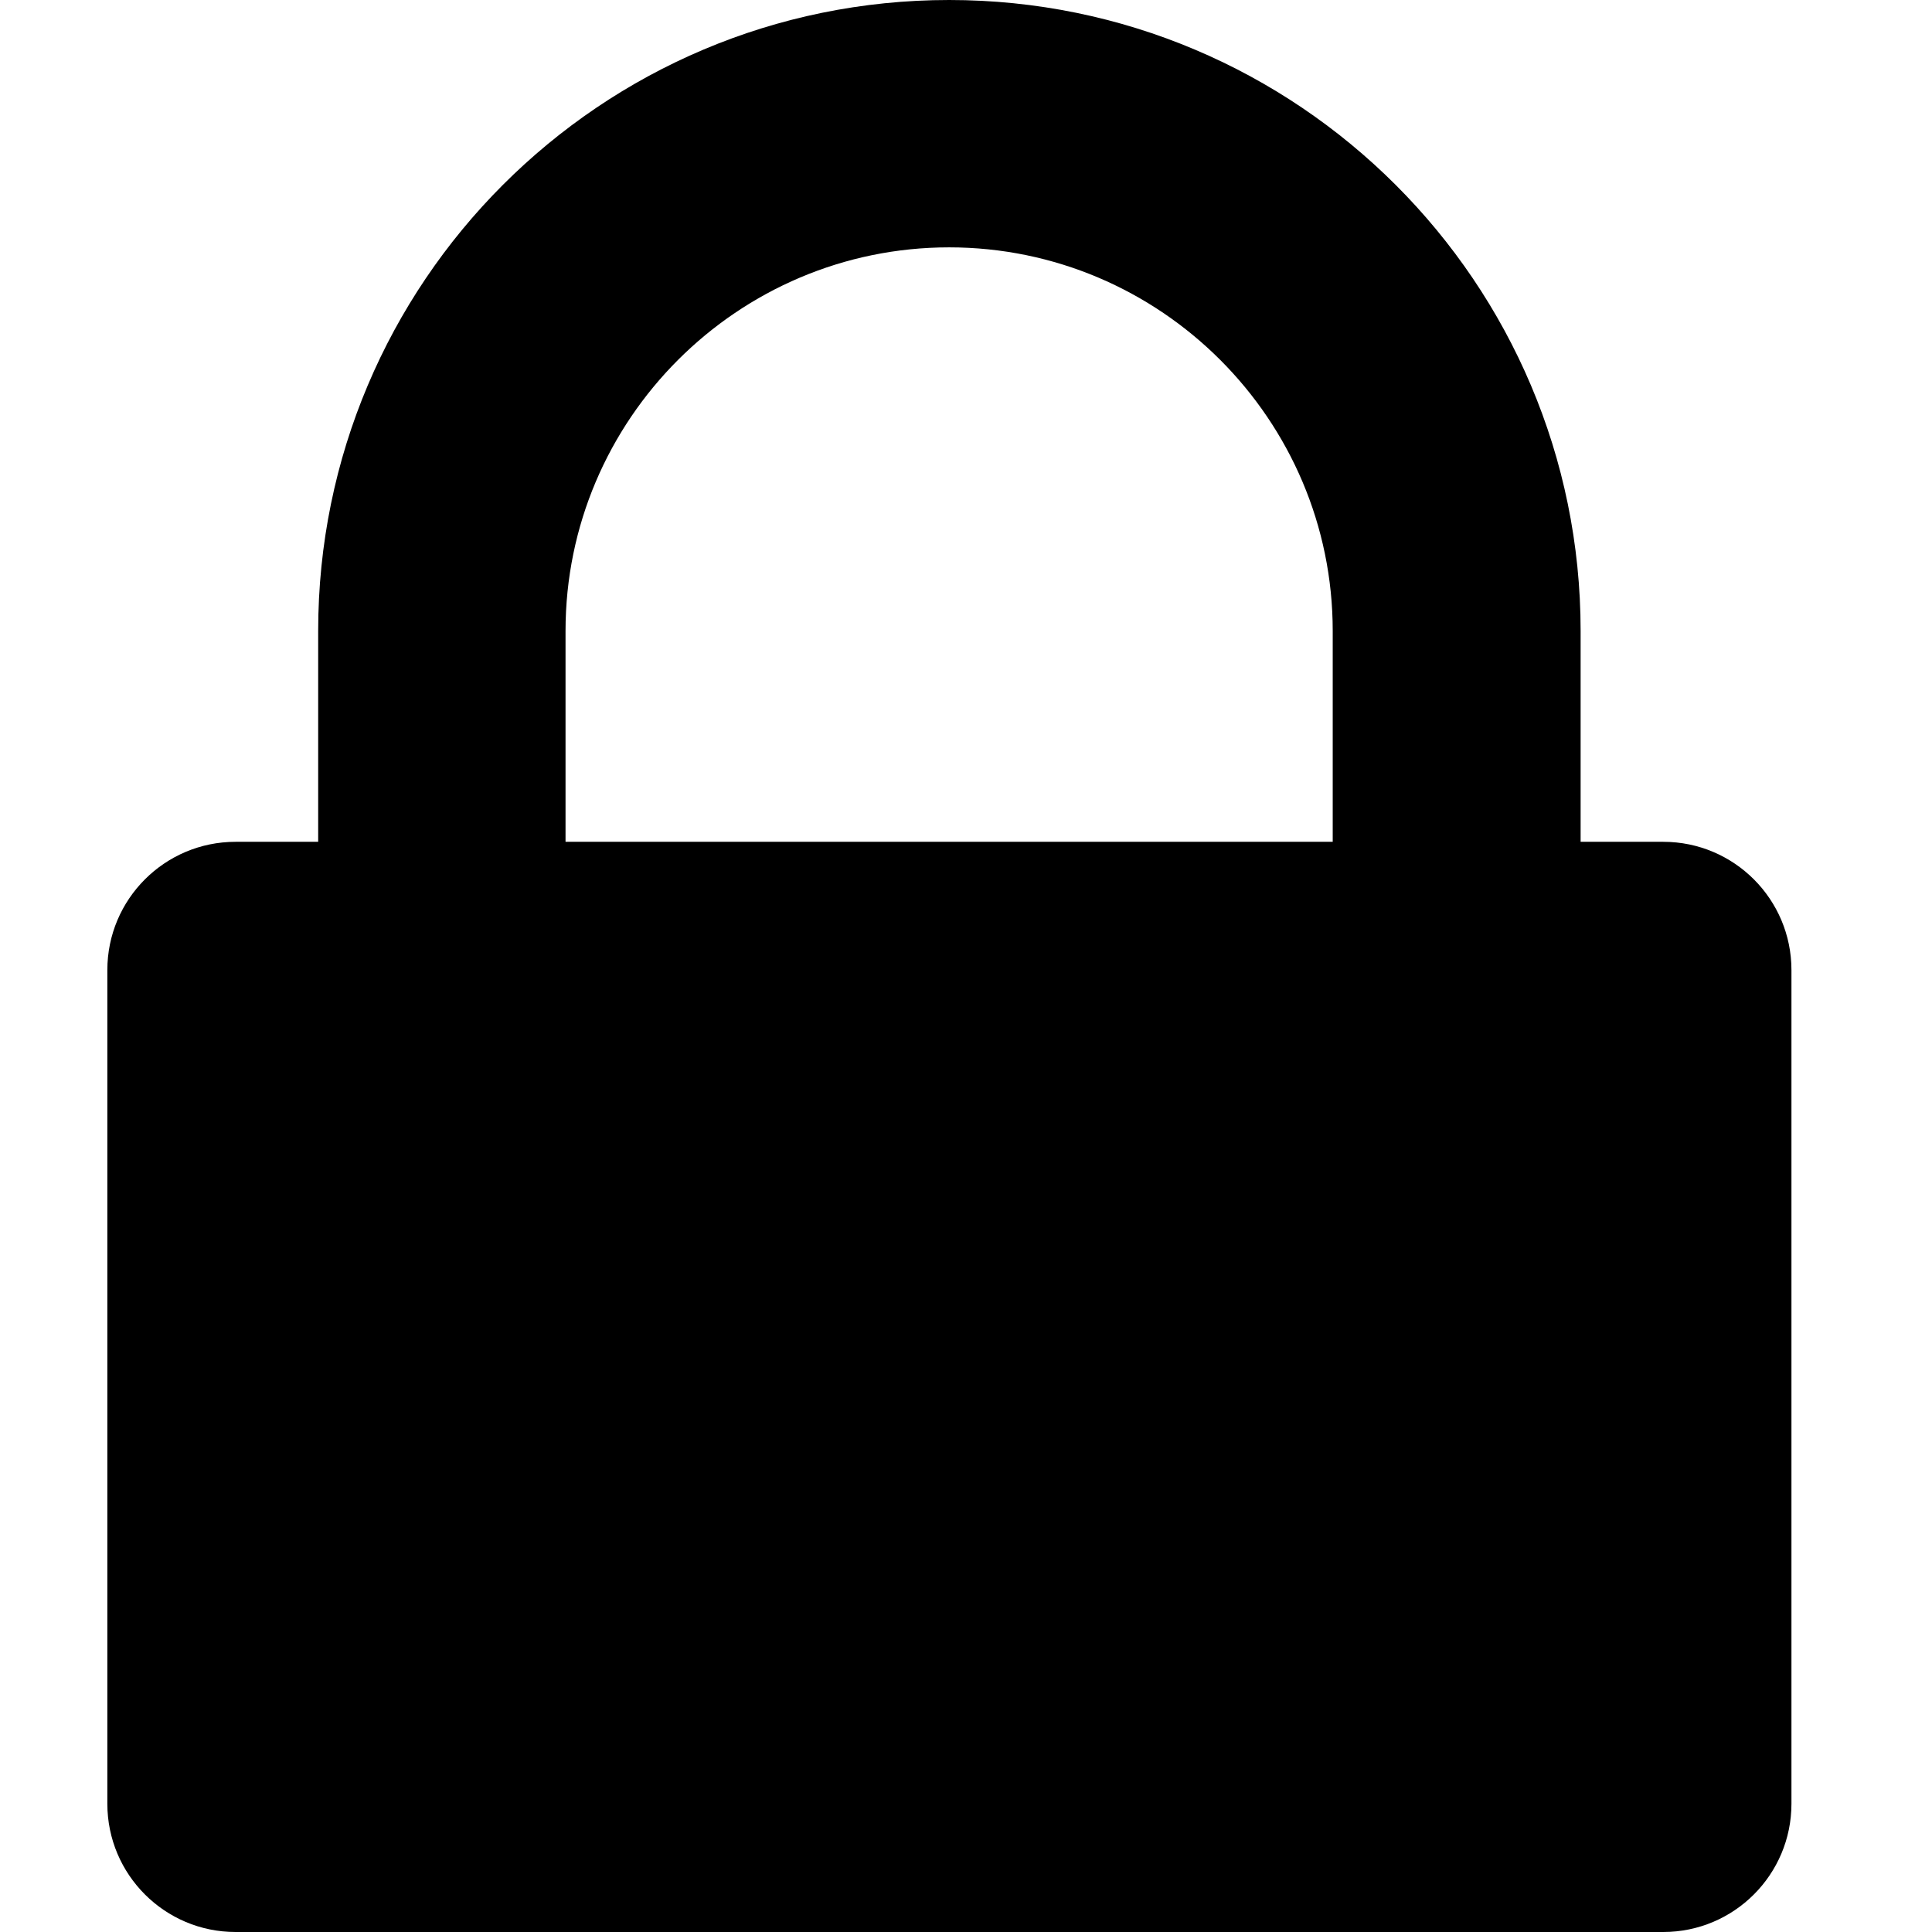
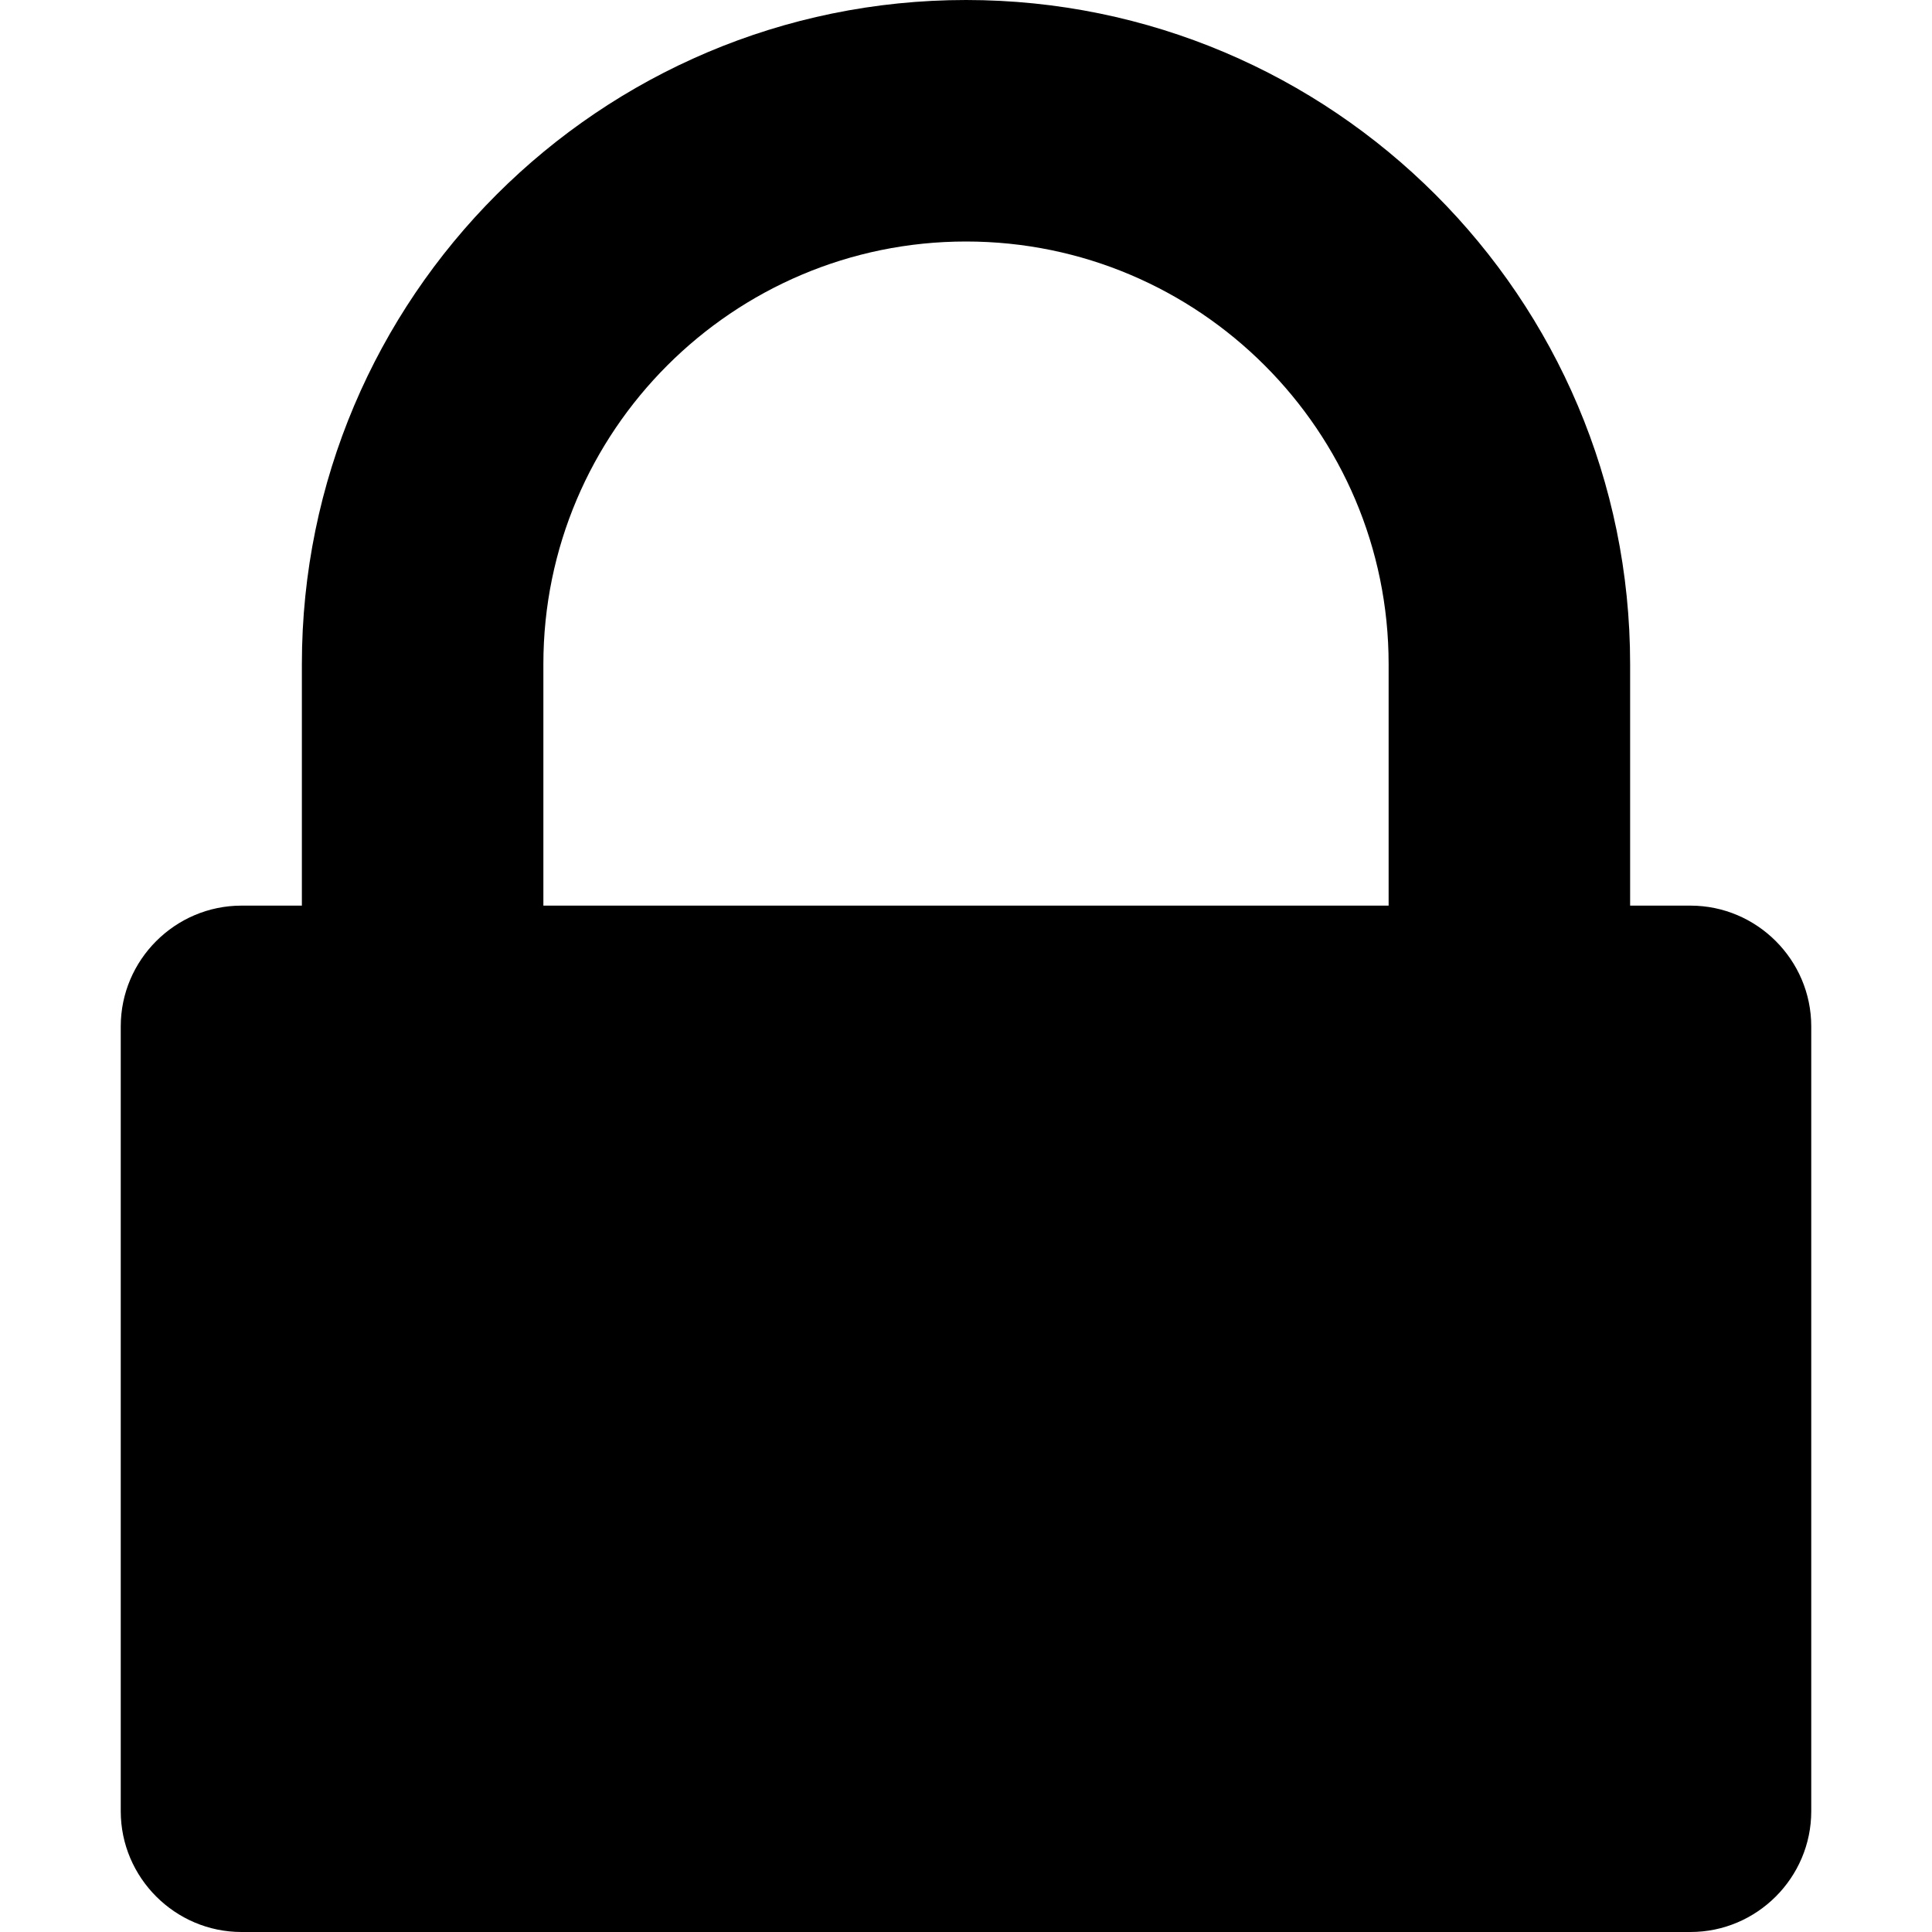
<svg xmlns="http://www.w3.org/2000/svg" width="32" height="32" viewBox="0 0 32 32" fill="none">
-   <path d="M27.549 13.943H26.18V10.45C26.18 4.683 21.497 0 15.721 0C9.944 0 5.27 4.683 5.27 10.45V13.943H3.902C2.729 13.943 1.778 14.894 1.778 16.067V29.876C1.778 31.049 2.729 32 3.902 32H27.549C28.721 32 29.672 31.049 29.672 29.876V16.067C29.672 14.894 28.721 13.943 27.549 13.943ZM22.074 13.943H9.367V10.45C9.367 6.949 12.219 4.097 15.721 4.097C19.222 4.097 22.074 6.949 22.074 10.45V13.943Z" fill="black" />
+   <path d="M28 15H27V11C27 4.93 22.07 0 16 0C9.93 0 5 4.93 5 11V15H4C2.9 15 2 15.9 2 17V30C2 31.1 2.9 32 4 32H28C29.1 32 30 31.1 30 30V17C30 15.9 29.1 15 28 15ZM9 11C9 7.14 12.14 4 16 4C19.86 4 23 7.14 23 11V15H9V11Z" fill="black" />
</svg>
